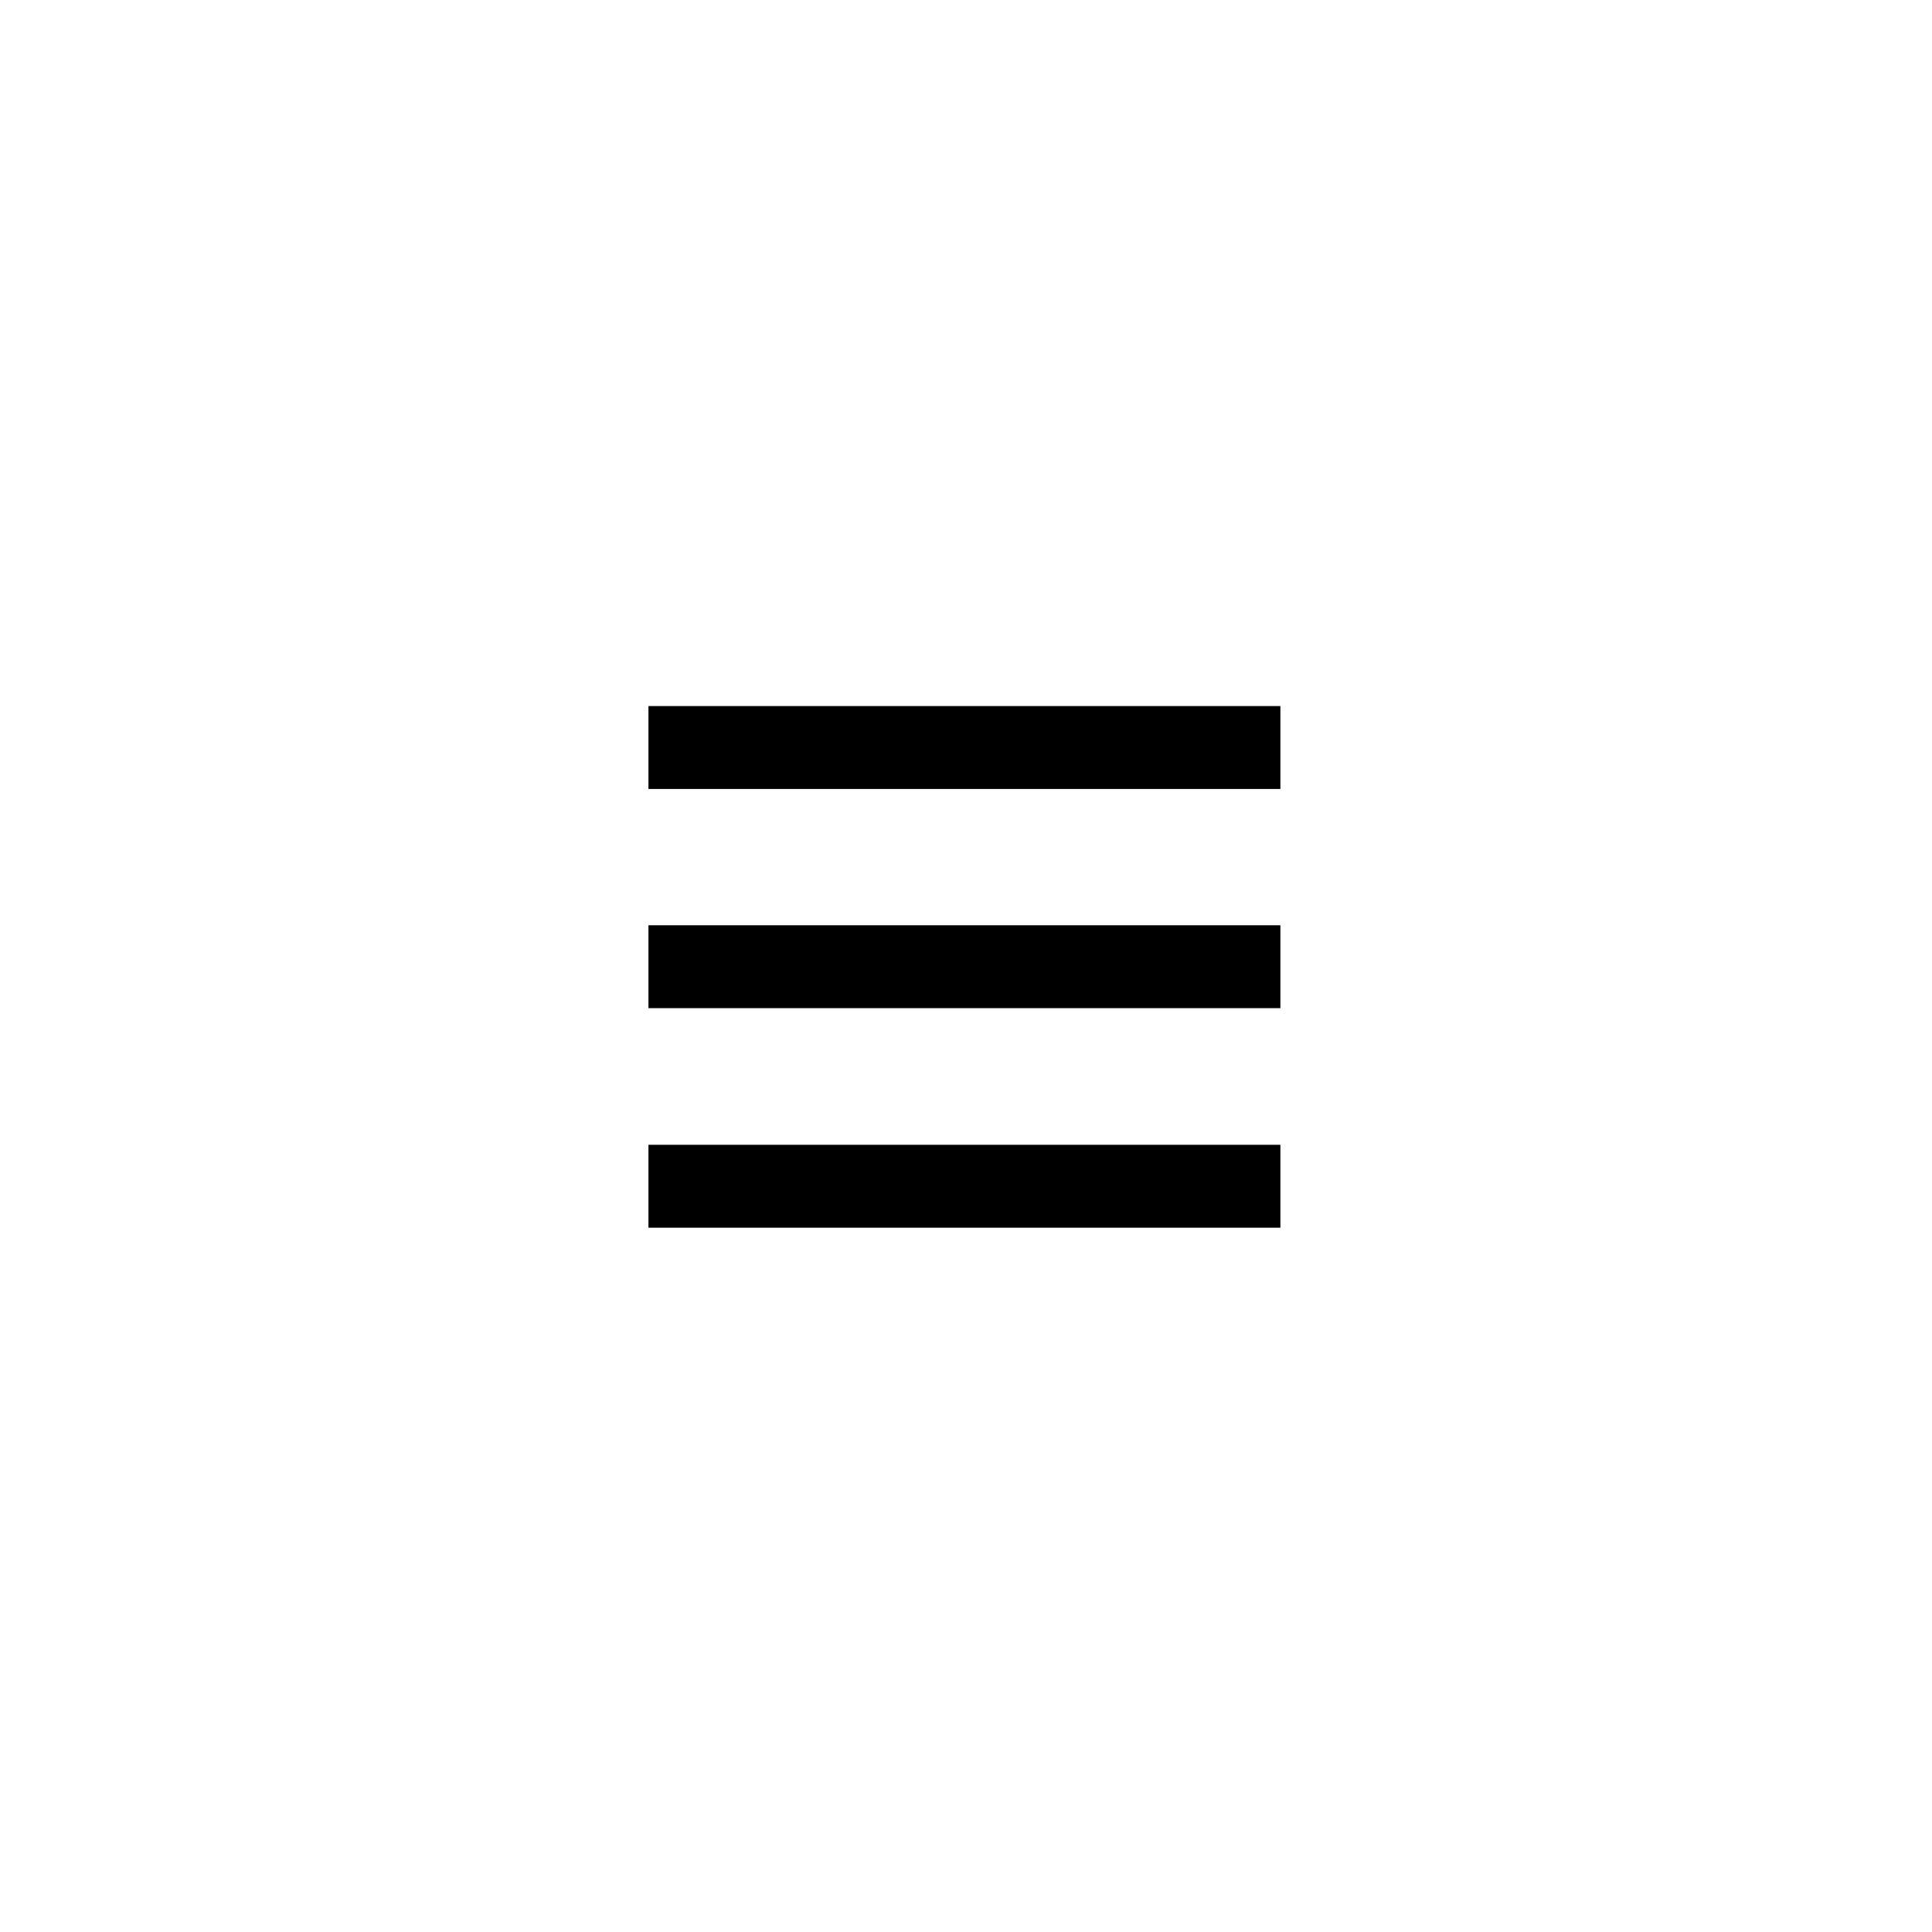
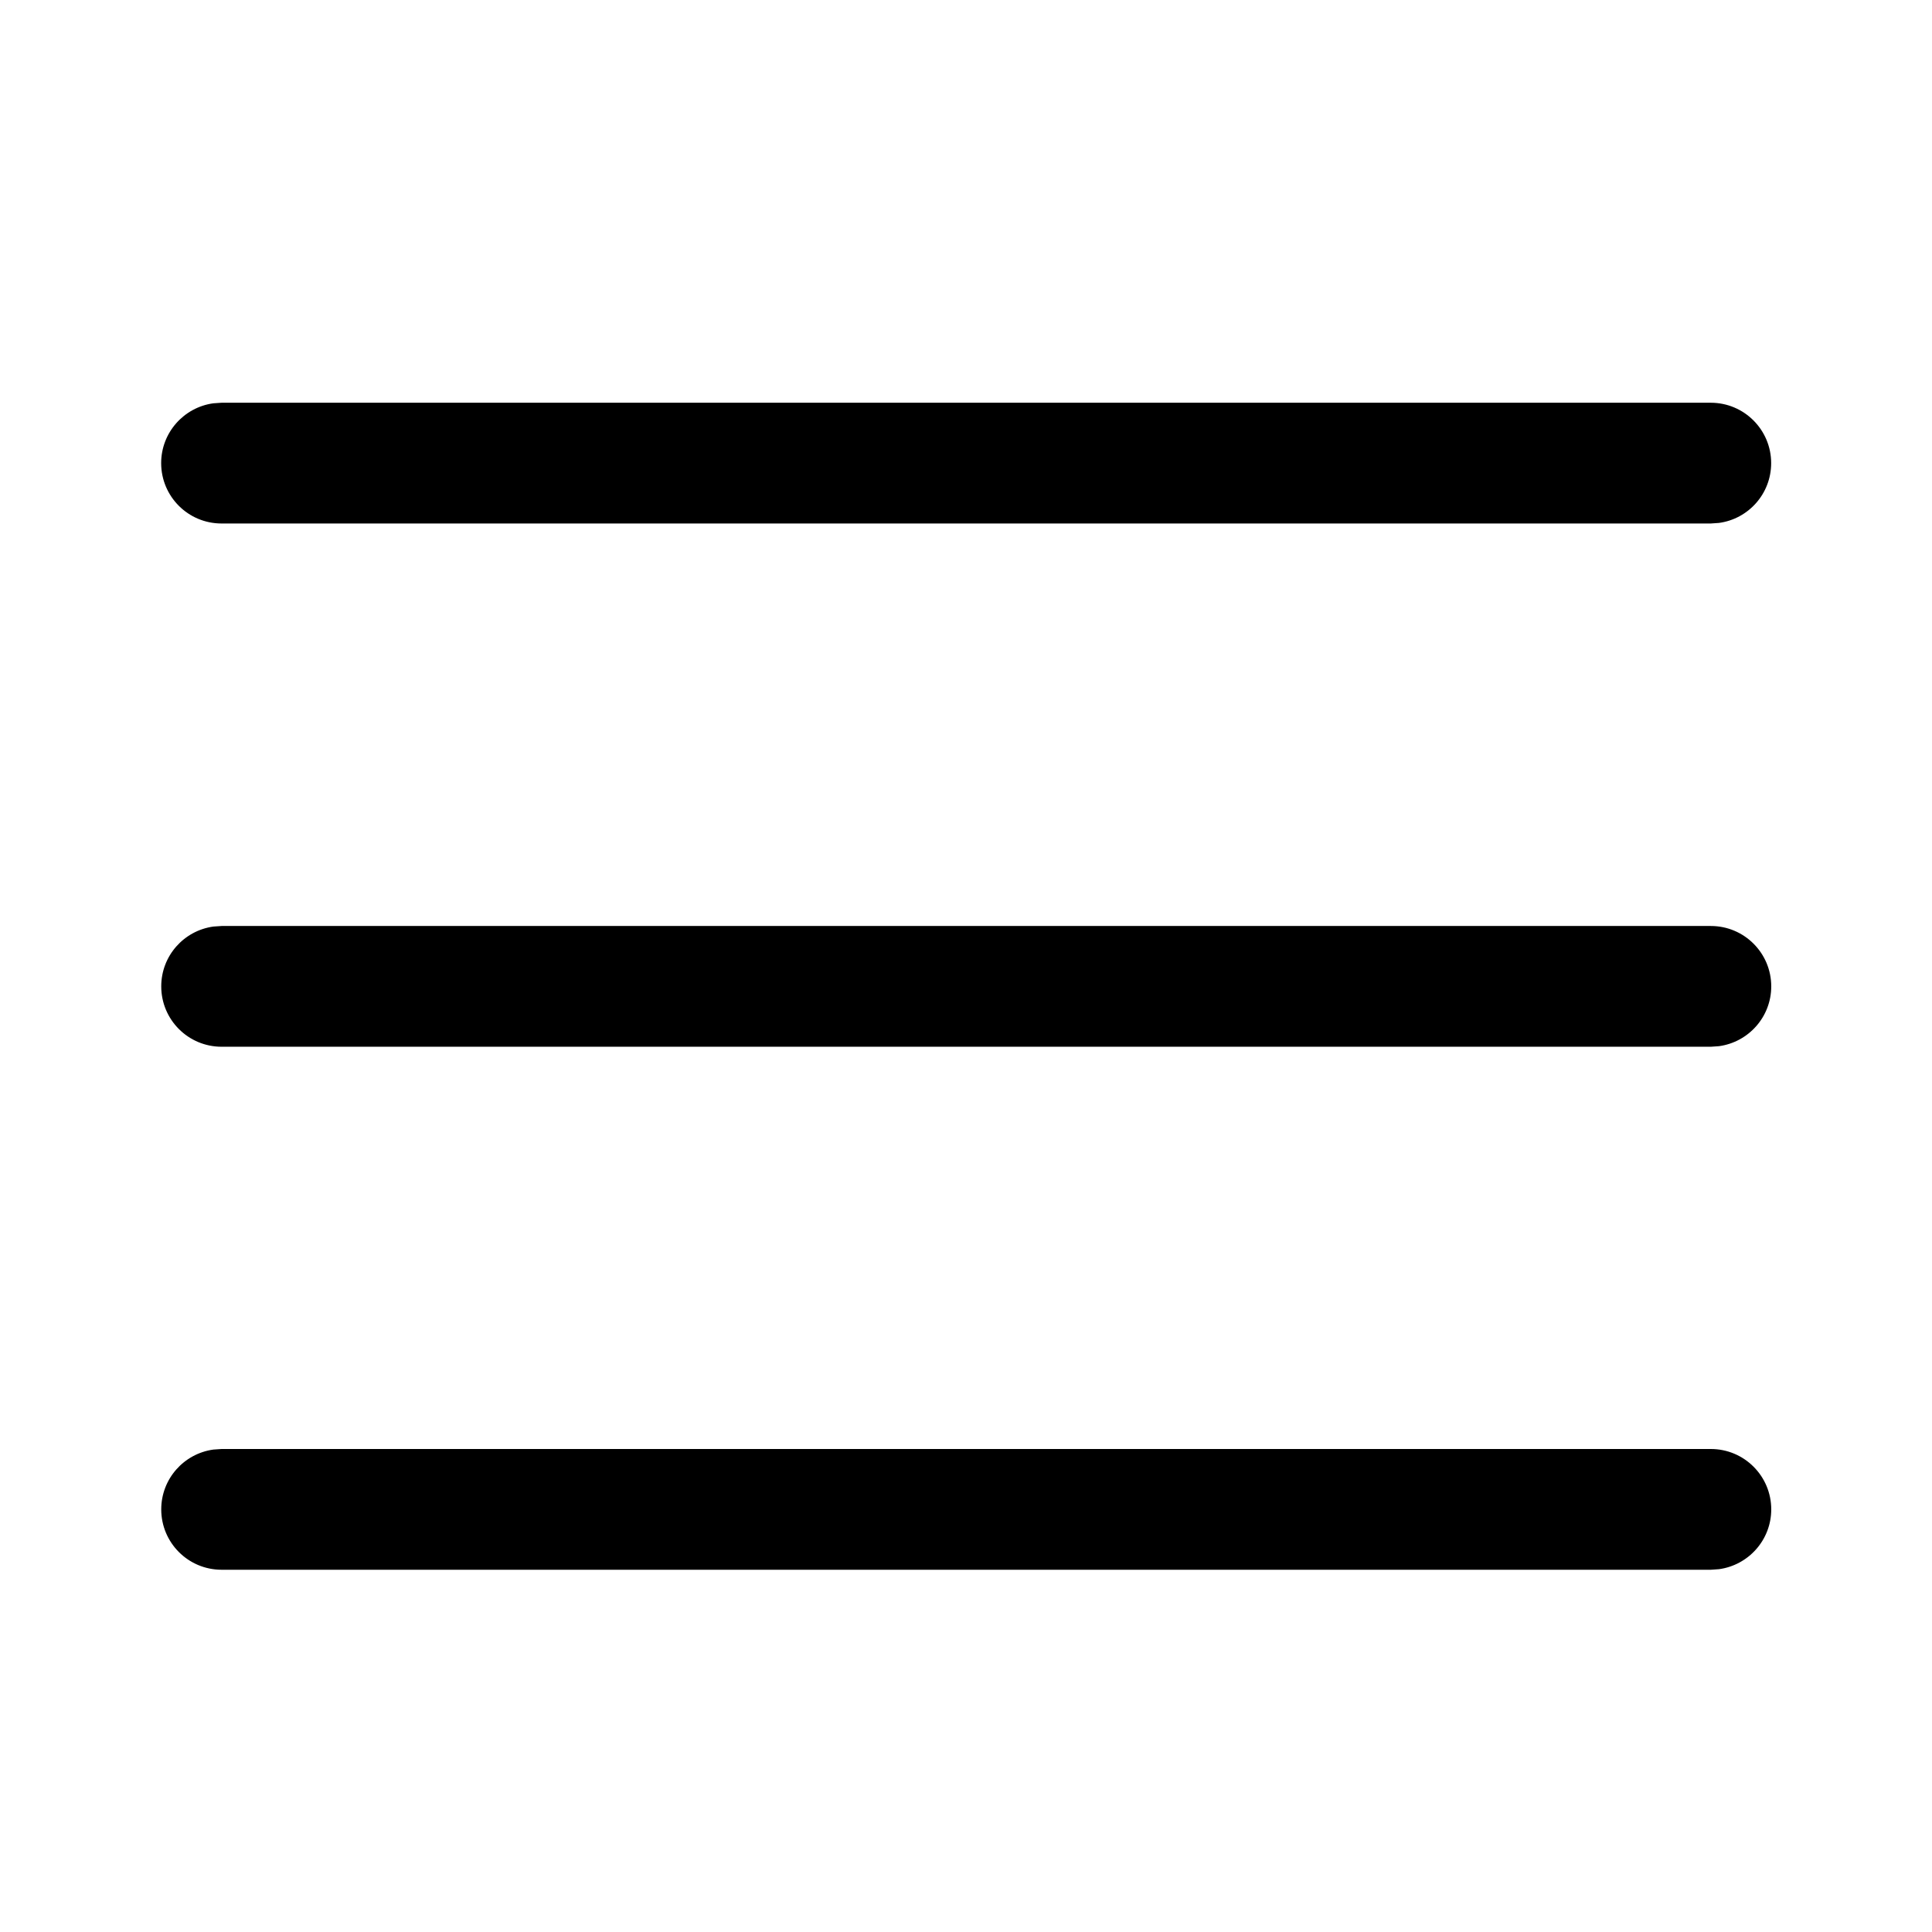
- <svg xmlns="http://www.w3.org/2000/svg" viewBox="0 0 55 55">
-   <defs>
-     <style>.cls-1{fill:none;}</style>
-   </defs>
-   <g id="UI">
-     <rect x="18.46" y="20.1" width="17.99" height="2.36" />
-     <rect x="18.46" y="26.34" width="17.99" height="2.36" />
-     <rect x="18.46" y="32.59" width="17.99" height="2.36" />
-   </g>
-   <g id="Icon_buttons" data-name="Icon buttons">
-     <rect class="cls-1" width="55" height="55" />
+ <svg xmlns="http://www.w3.org/2000/svg" viewBox="0 0 24 24" version="1.1" width="24" height="24">
+   <g id="🔍-Product-Icons" fill-rule="evenodd">
+     <g id="ic_fluent_navigation_24_regular">
+       <path d="M2.753,18 L21.253,18 C21.667,18 22.003,18.336 22.003,18.75 C22.003,19.13 21.72,19.443 21.354,19.493 L21.253,19.5 L2.753,19.5 C2.338,19.5 2.003,19.164 2.003,18.75 C2.003,18.37 2.285,18.057 2.651,18.007 L2.753,18 L21.253,18 L2.753,18 Z M2.753,11.503 L21.253,11.503 C21.667,11.503 22.003,11.839 22.003,12.253 C22.003,12.633 21.72,12.946 21.354,12.996 L21.253,13.003 L2.753,13.003 C2.338,13.003 2.003,12.667 2.003,12.253 C2.003,11.873 2.285,11.56 2.651,11.51 L2.753,11.503 L21.253,11.503 L2.753,11.503 Z M2.752,5.003 L21.252,5.003 C21.666,5.003 22.002,5.339 22.002,5.753 C22.002,6.133 21.72,6.447 21.353,6.496 L21.252,6.503 L2.752,6.503 C2.337,6.503 2.002,6.167 2.002,5.753 C2.002,5.374 2.284,5.06 2.65,5.01 L2.752,5.003 L21.252,5.003 L2.752,5.003 Z" id="🎨-Color" />
+     </g>
  </g>
</svg>
